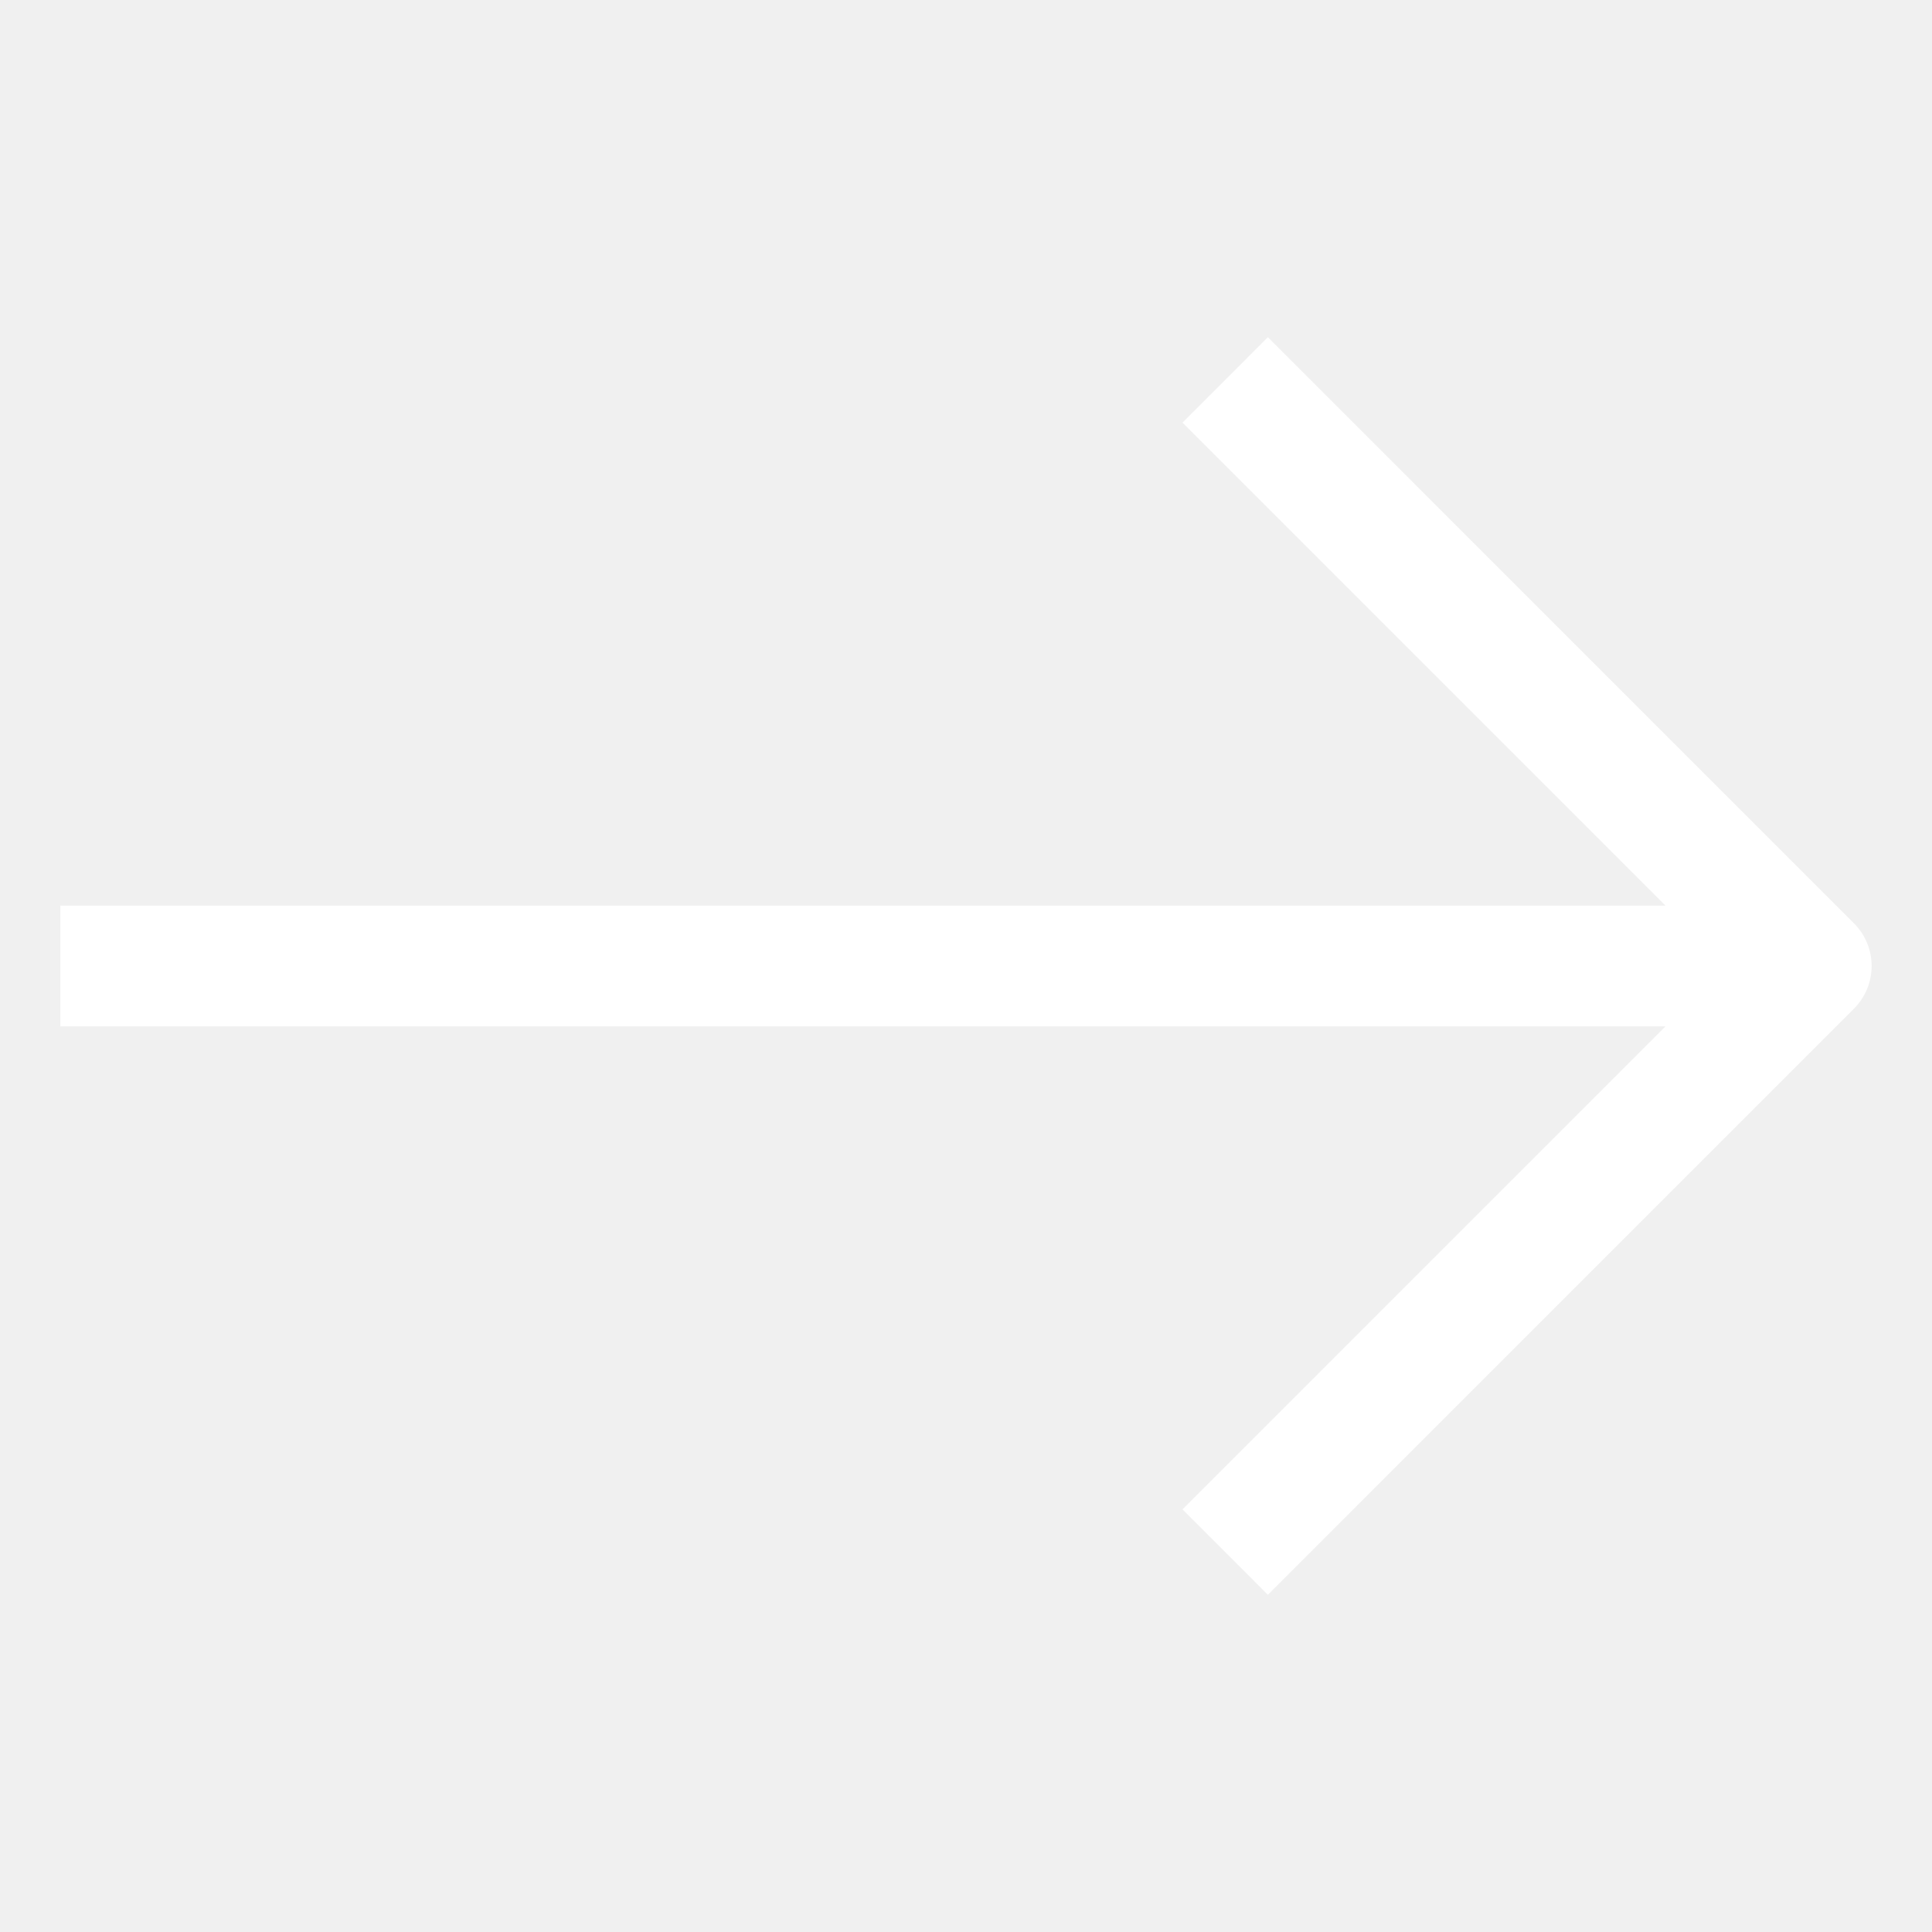
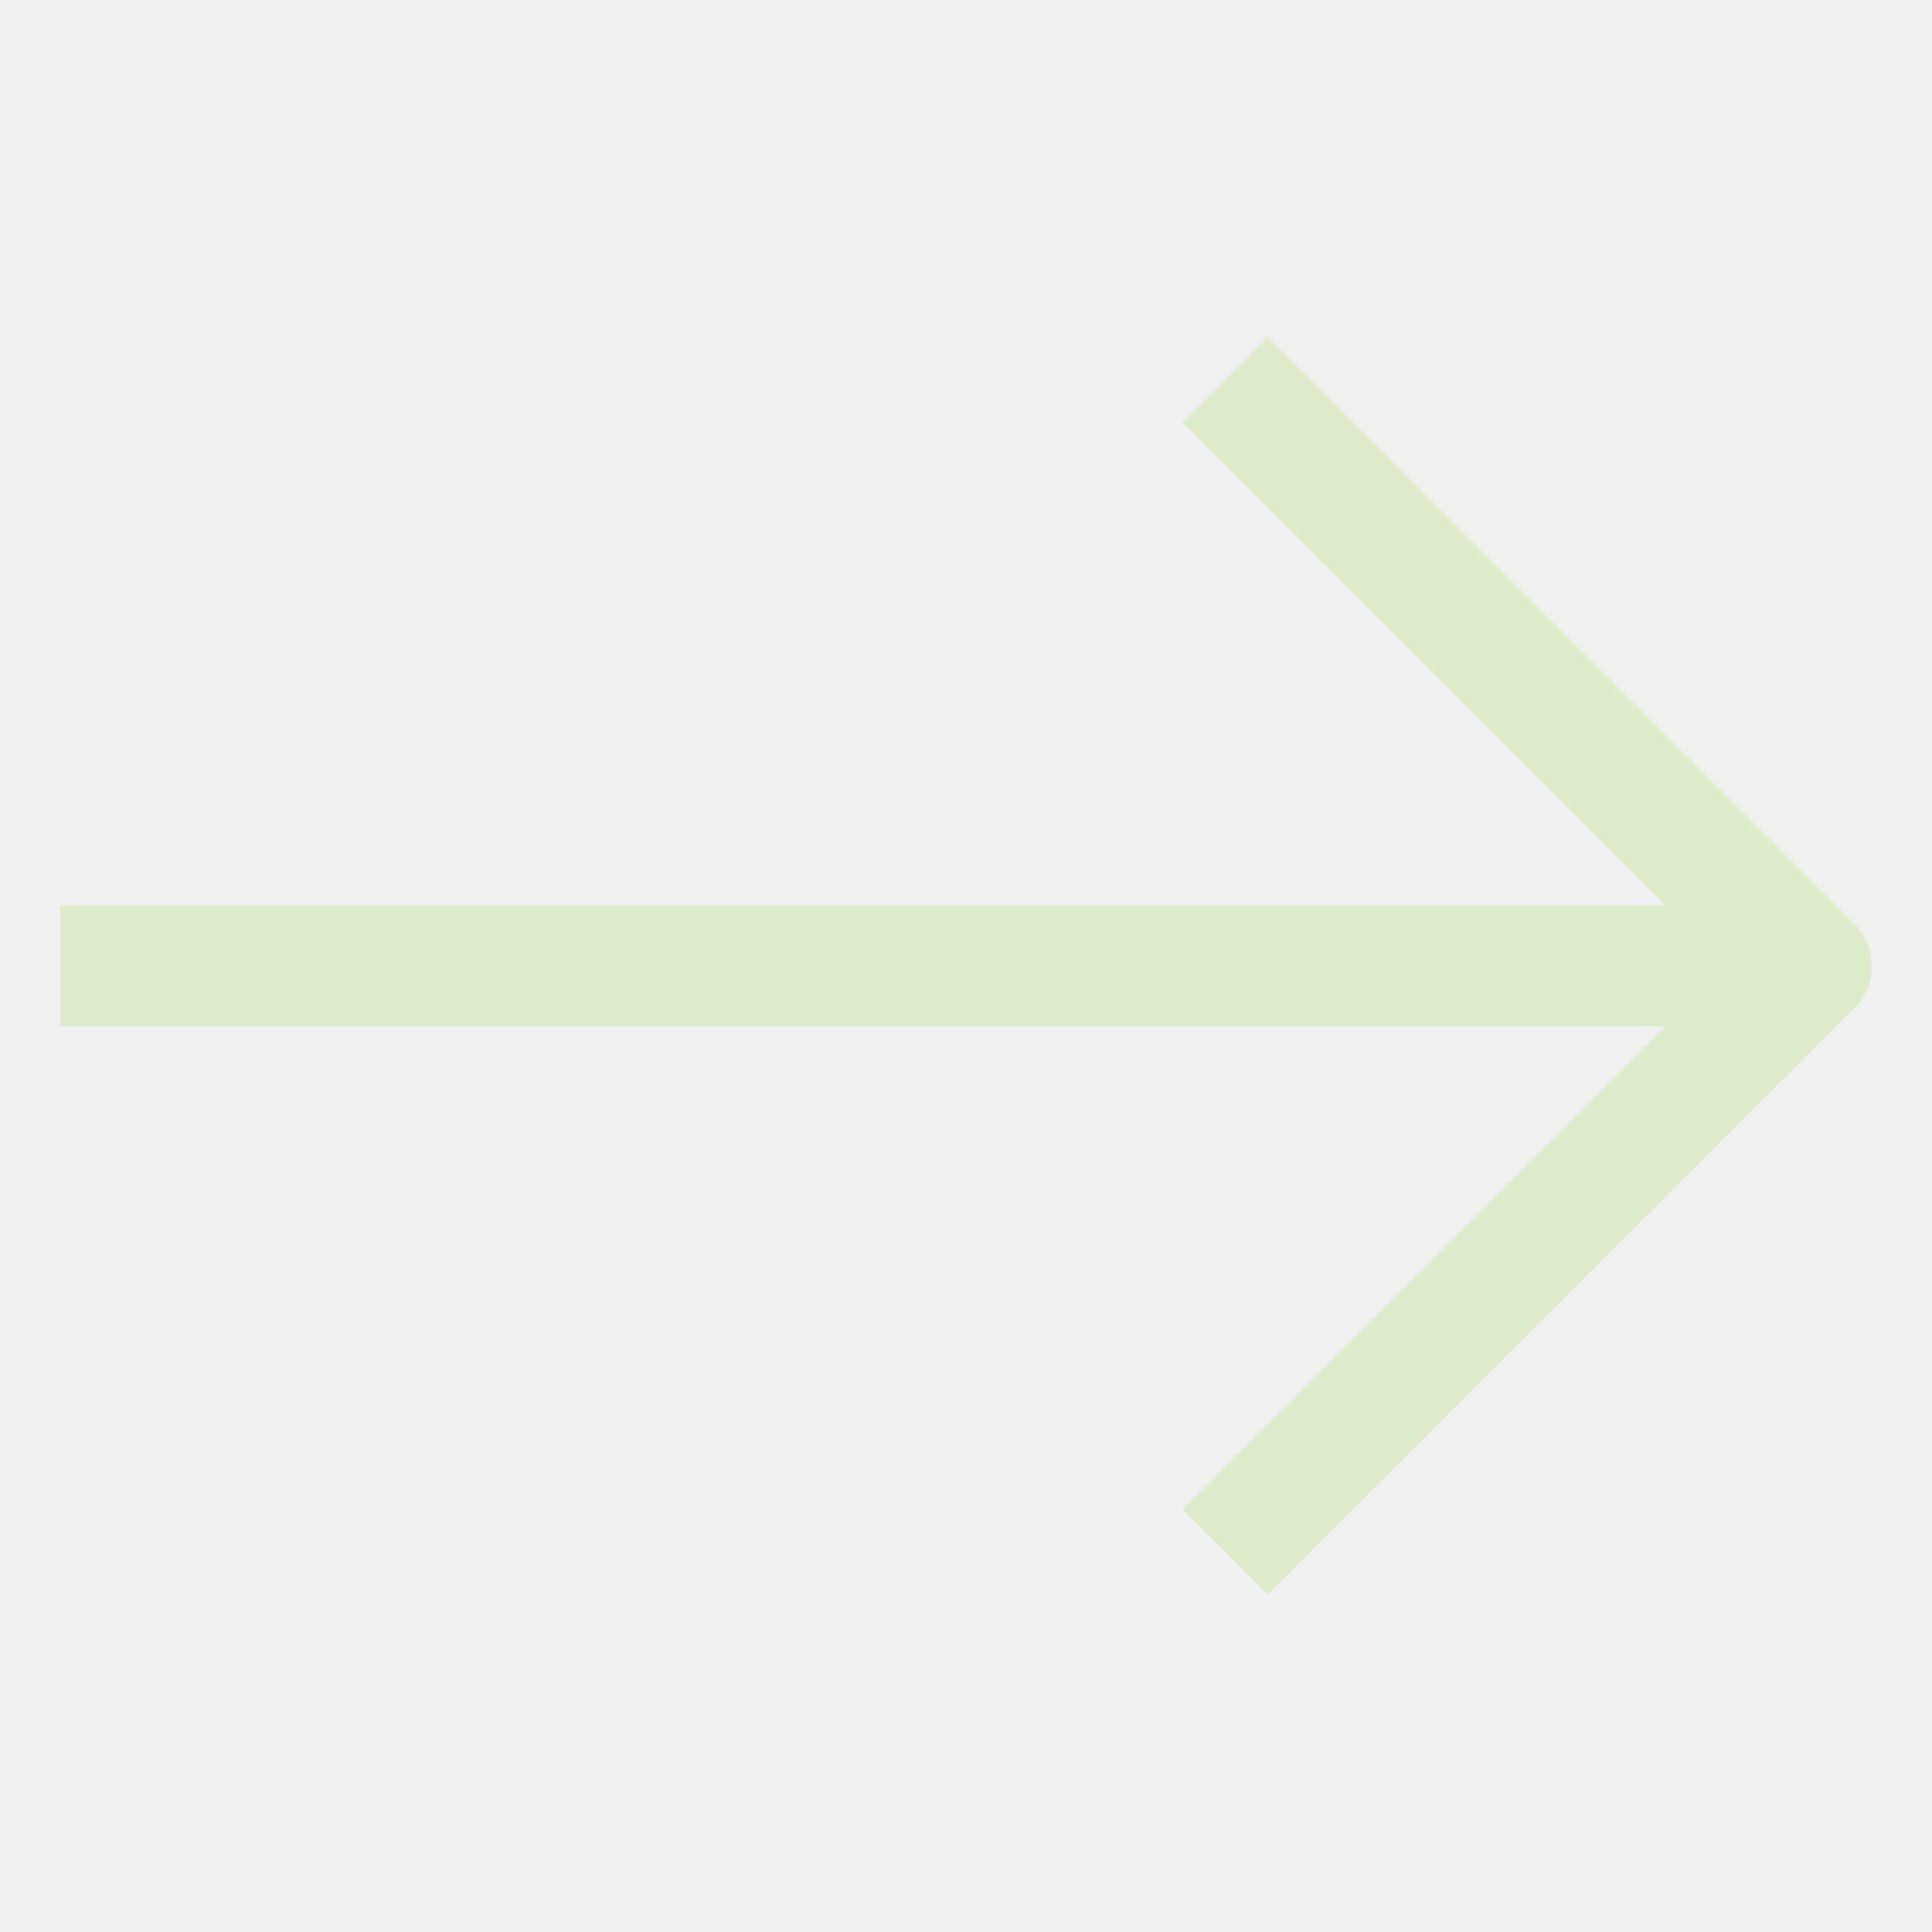
- <svg xmlns="http://www.w3.org/2000/svg" version="1.1" id="Layer_1" x="0px" y="0px" width="64px" height="64px" viewBox="0 0 64 64" enable-background="new 0 0 64 64" xml:space="preserve">
-   <path d="M2,34h53.172l-16,16L42,52.829l19.414-19.415c0.781-0.781,0.781-2.047,0-2.828L42,11.171L39.172,14l16,16H2V34z" fill="#FFFFFF" />
+ <svg xmlns="http://www.w3.org/2000/svg" width="64" height="64" viewBox="0 0 64 64" fill="none">
+   <path d="M2 34H55.172L39.172 50L42 52.829L61.414 33.414C62.195 32.633 62.195 31.367 61.414 30.586L42 11.171L39.172 14L55.172 30H2V34Z" fill="#DEEBC8" />
</svg>
